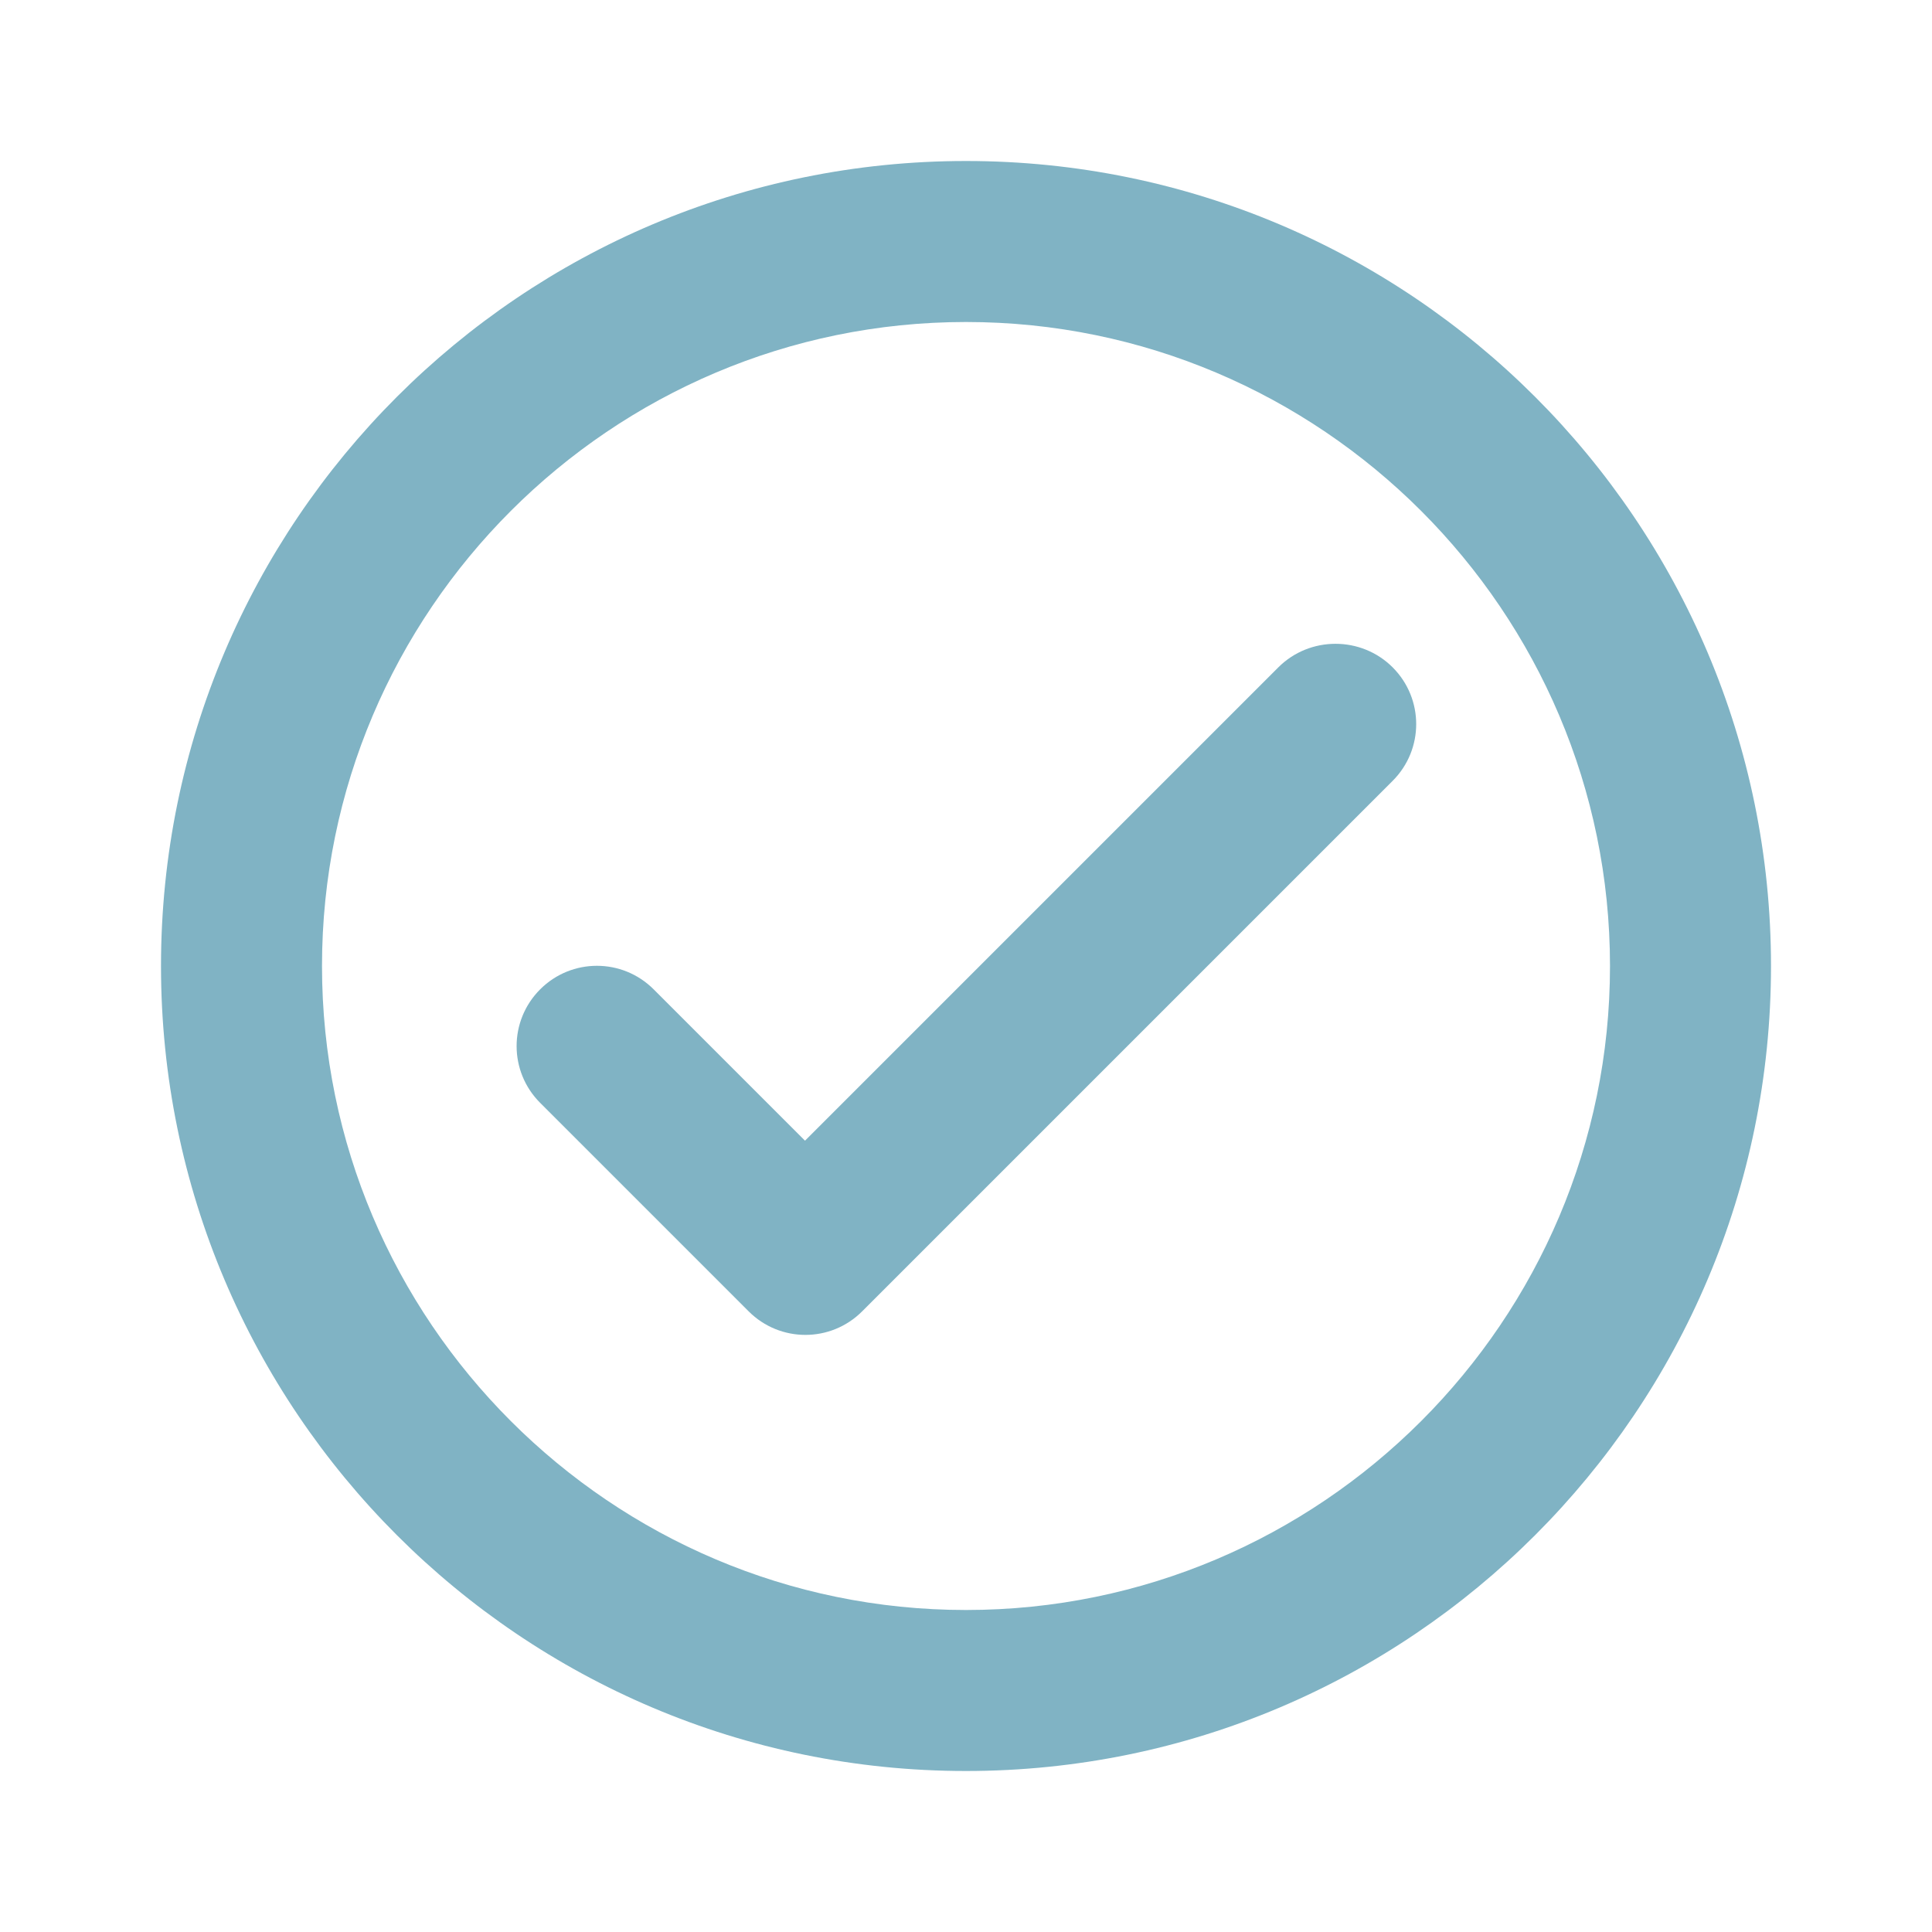
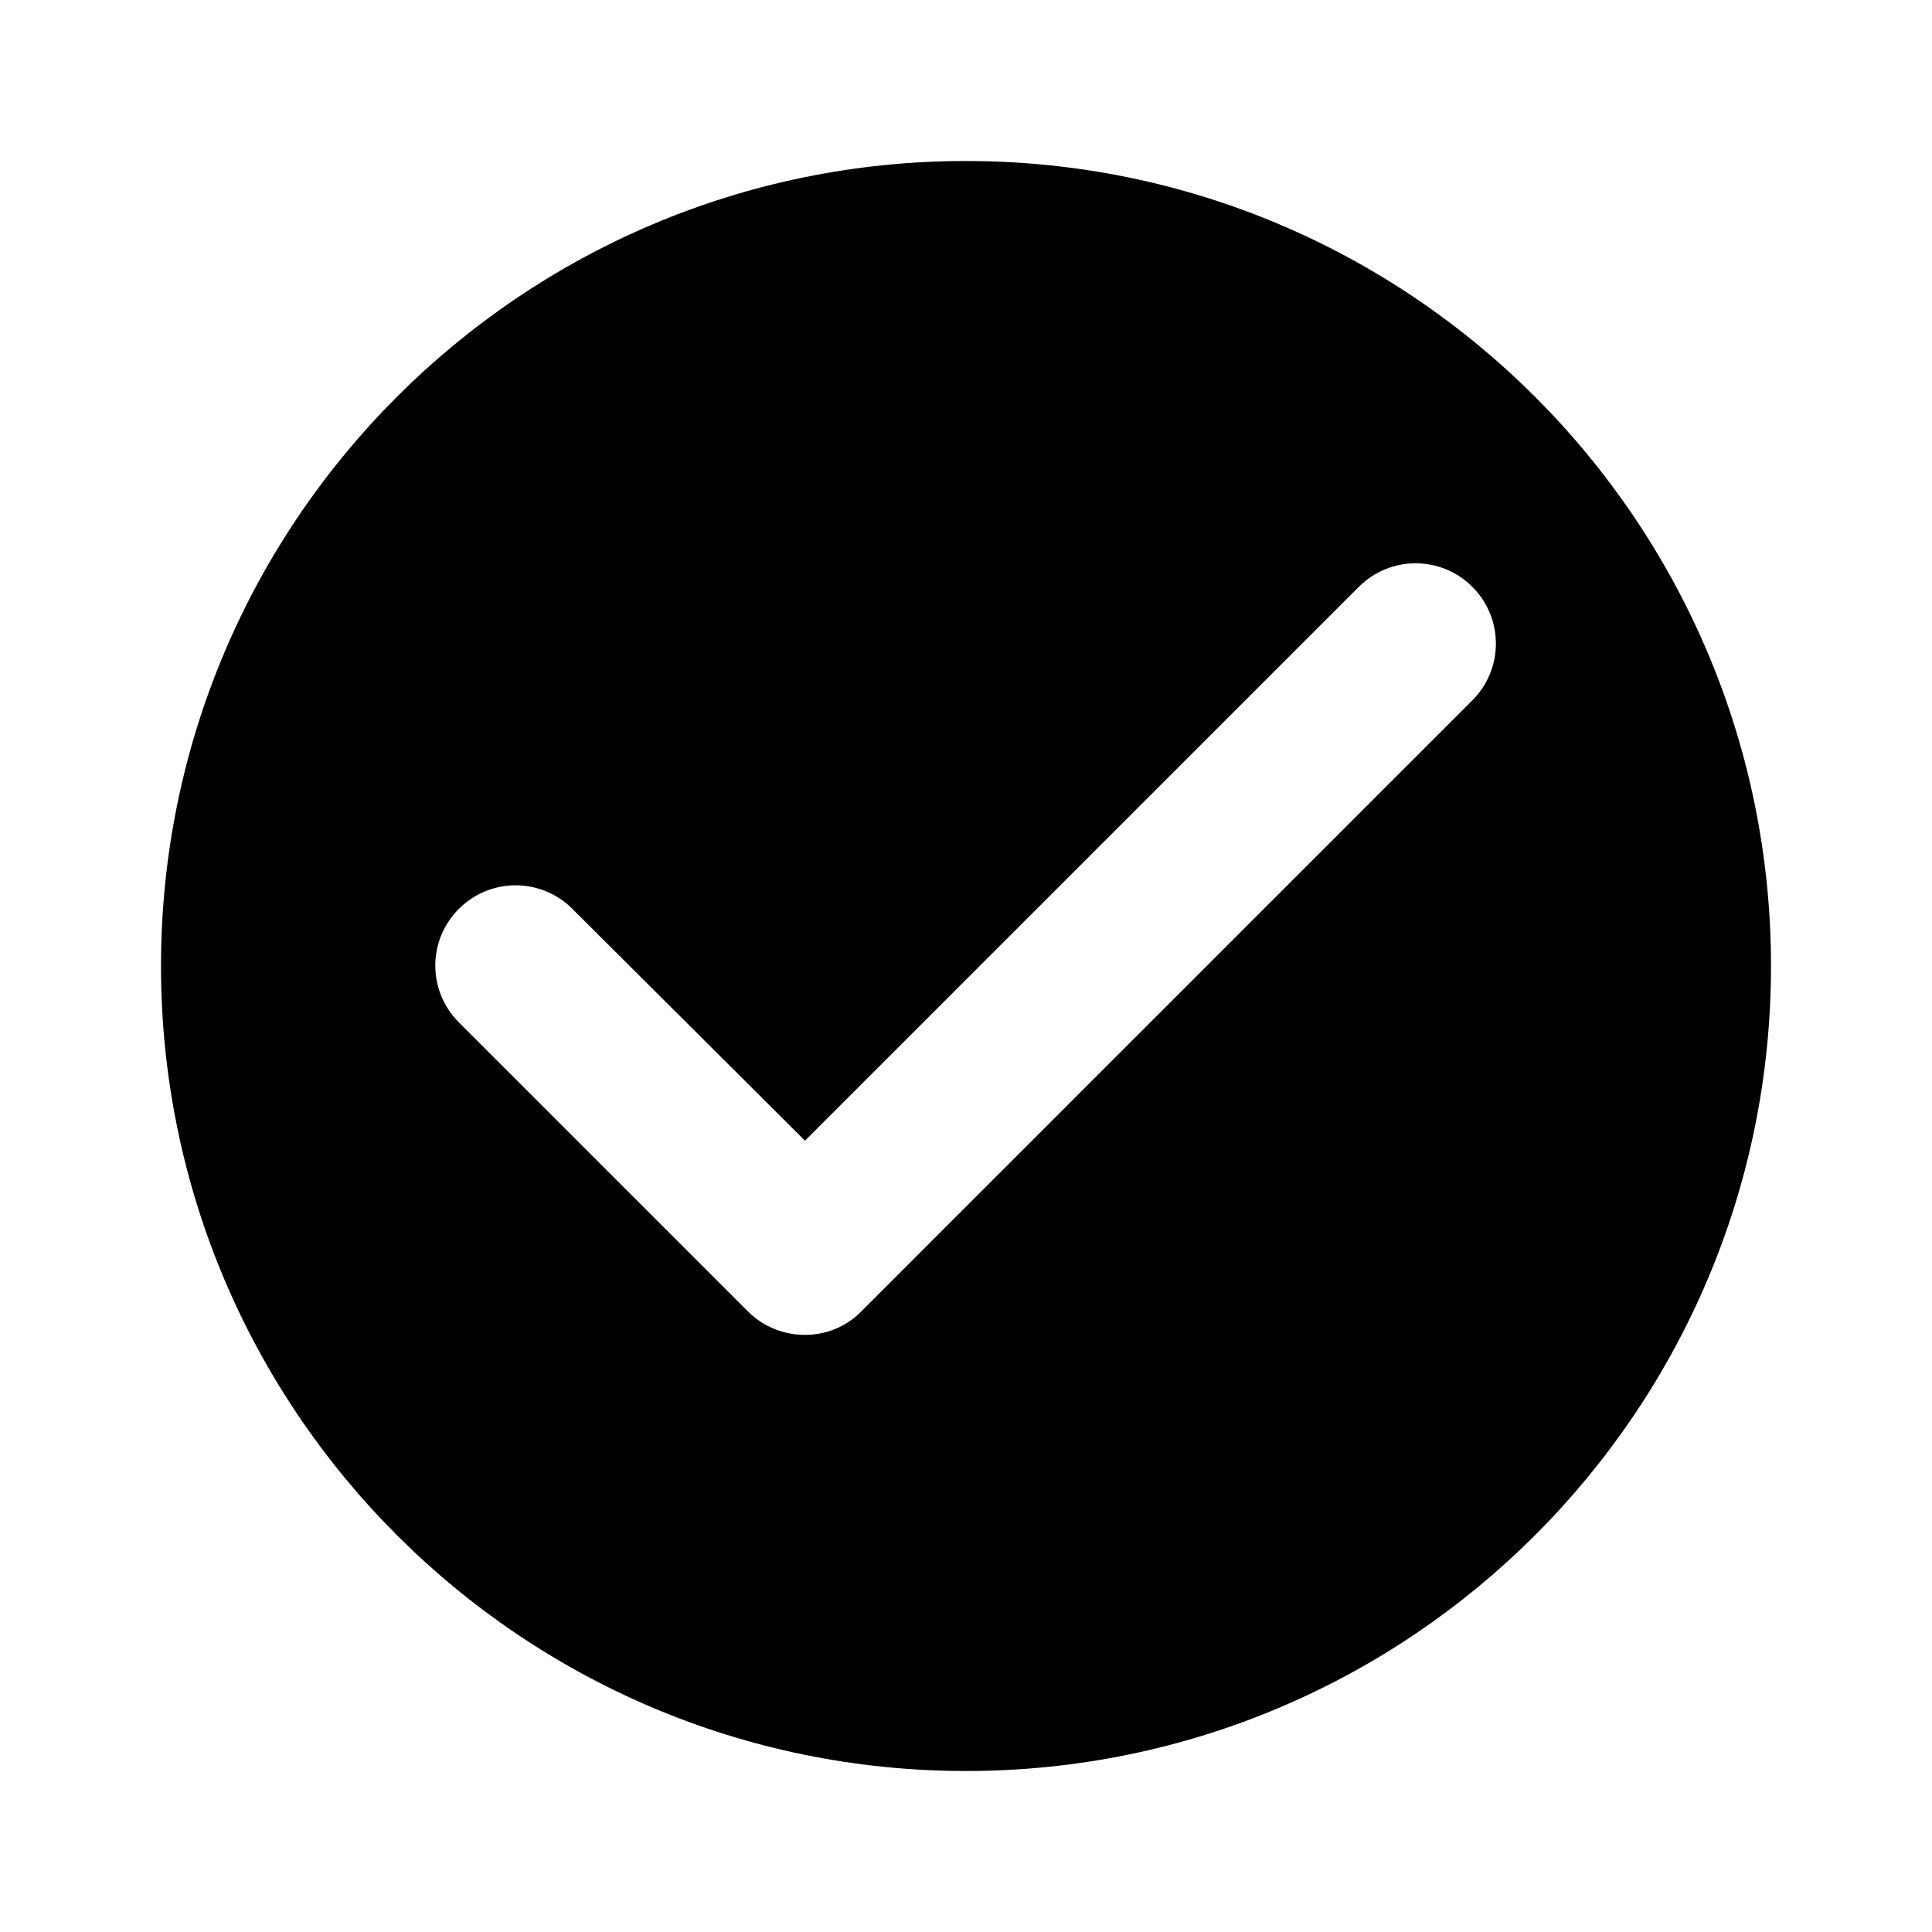
- <svg xmlns="http://www.w3.org/2000/svg" width="24" height="24" viewBox="0 0 24 24" fill="#80B3C4">
+ <svg xmlns="http://www.w3.org/2000/svg" width="24" height="24" viewBox="0 0 24 24">
  <path fill="none" d="M0 0h24v24H0V0z" />
-   <path d="M12 2C6.48 2 2 6.48 2 12s4.48 10 10 10 10-4.48 10-10S17.52 2 12 2zm0 18c-4.41 0-8-3.59-8-8s3.59-8 8-8 8 3.59 8 8-3.59 8-8 8zm3.88-11.71L10 14.17l-1.88-1.88c-.39-.39-1.02-.39-1.41 0-.39.39-.39 1.02 0 1.41l2.59 2.59c.39.39 1.02.39 1.41 0L17.3 9.7c.39-.39.39-1.02 0-1.41-.39-.39-1.03-.39-1.42 0z" />
+   <path d="M12 2C6.48 2 2 6.48 2 12s4.48 10 10 10 10-4.48 10-10S17.52 2 12 2zM9.29 16.29L5.7 12.7c-.39-.39-.39-1.02 0-1.41.39-.39 1.02-.39 1.41 0L10 14.17l6.88-6.88c.39-.39 1.02-.39 1.41 0 .39.39.39 1.02 0 1.41l-7.59 7.59c-.38.39-1.02.39-1.41 0z" />
</svg>
